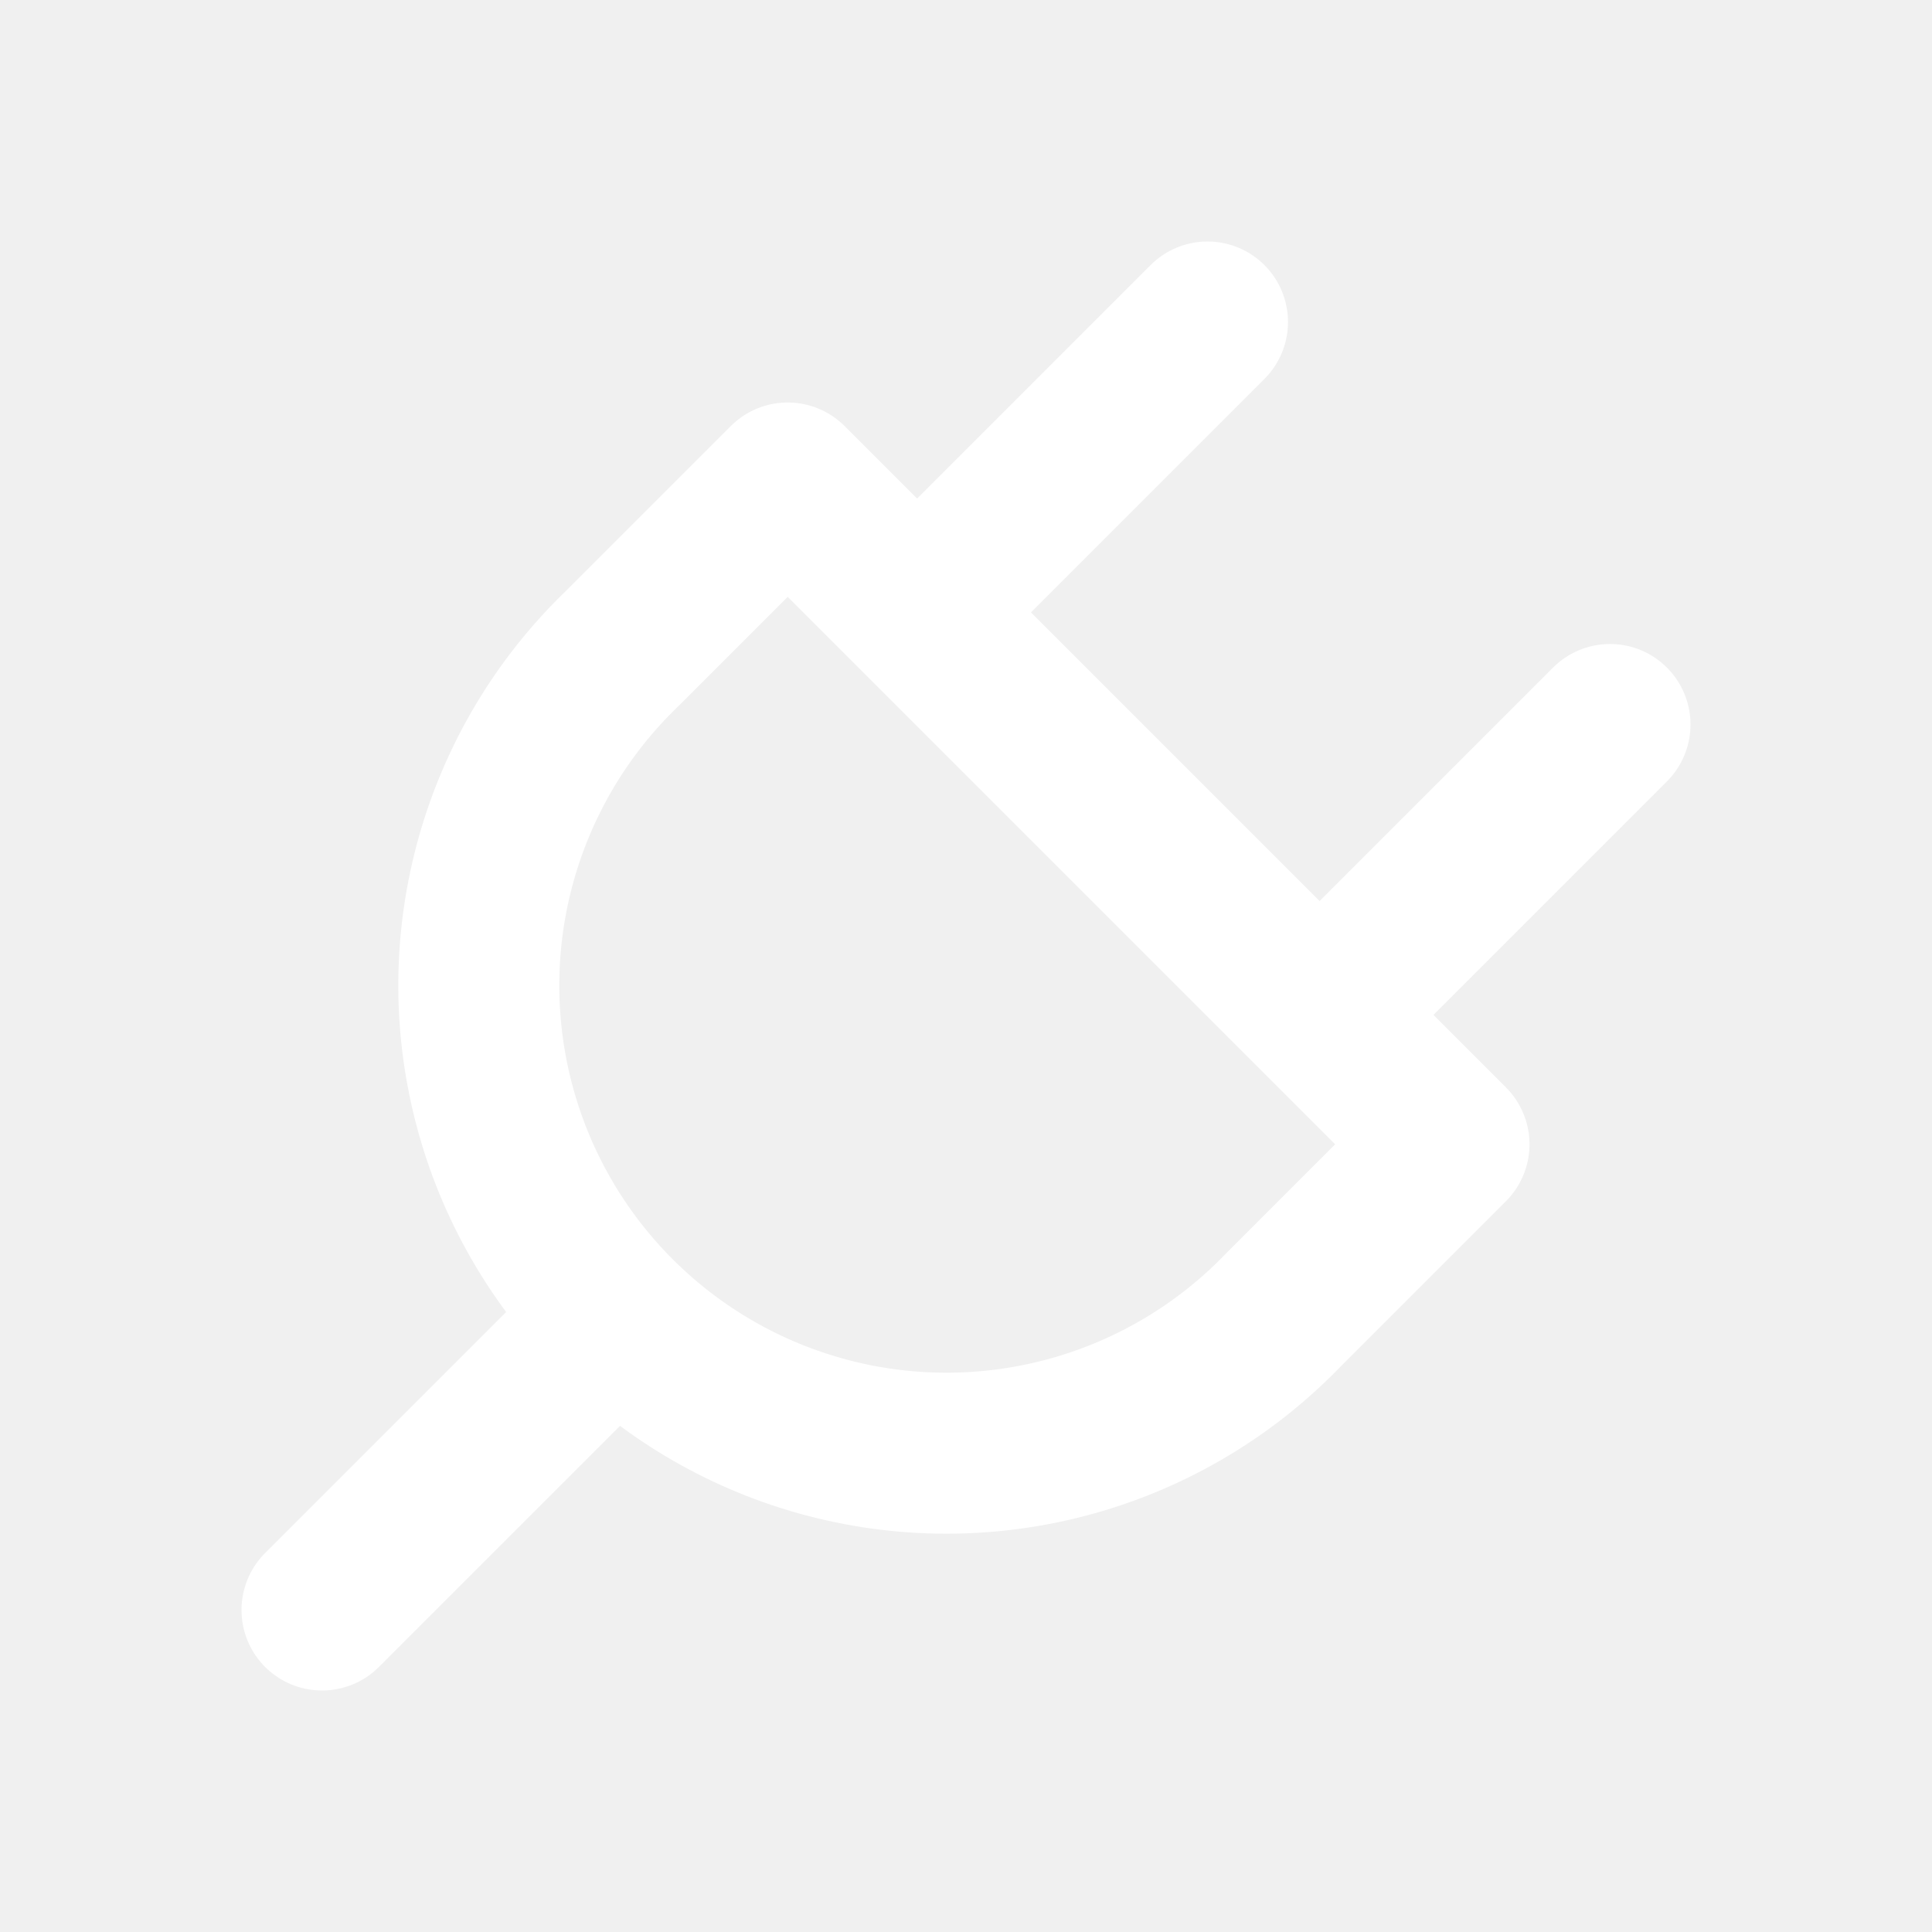
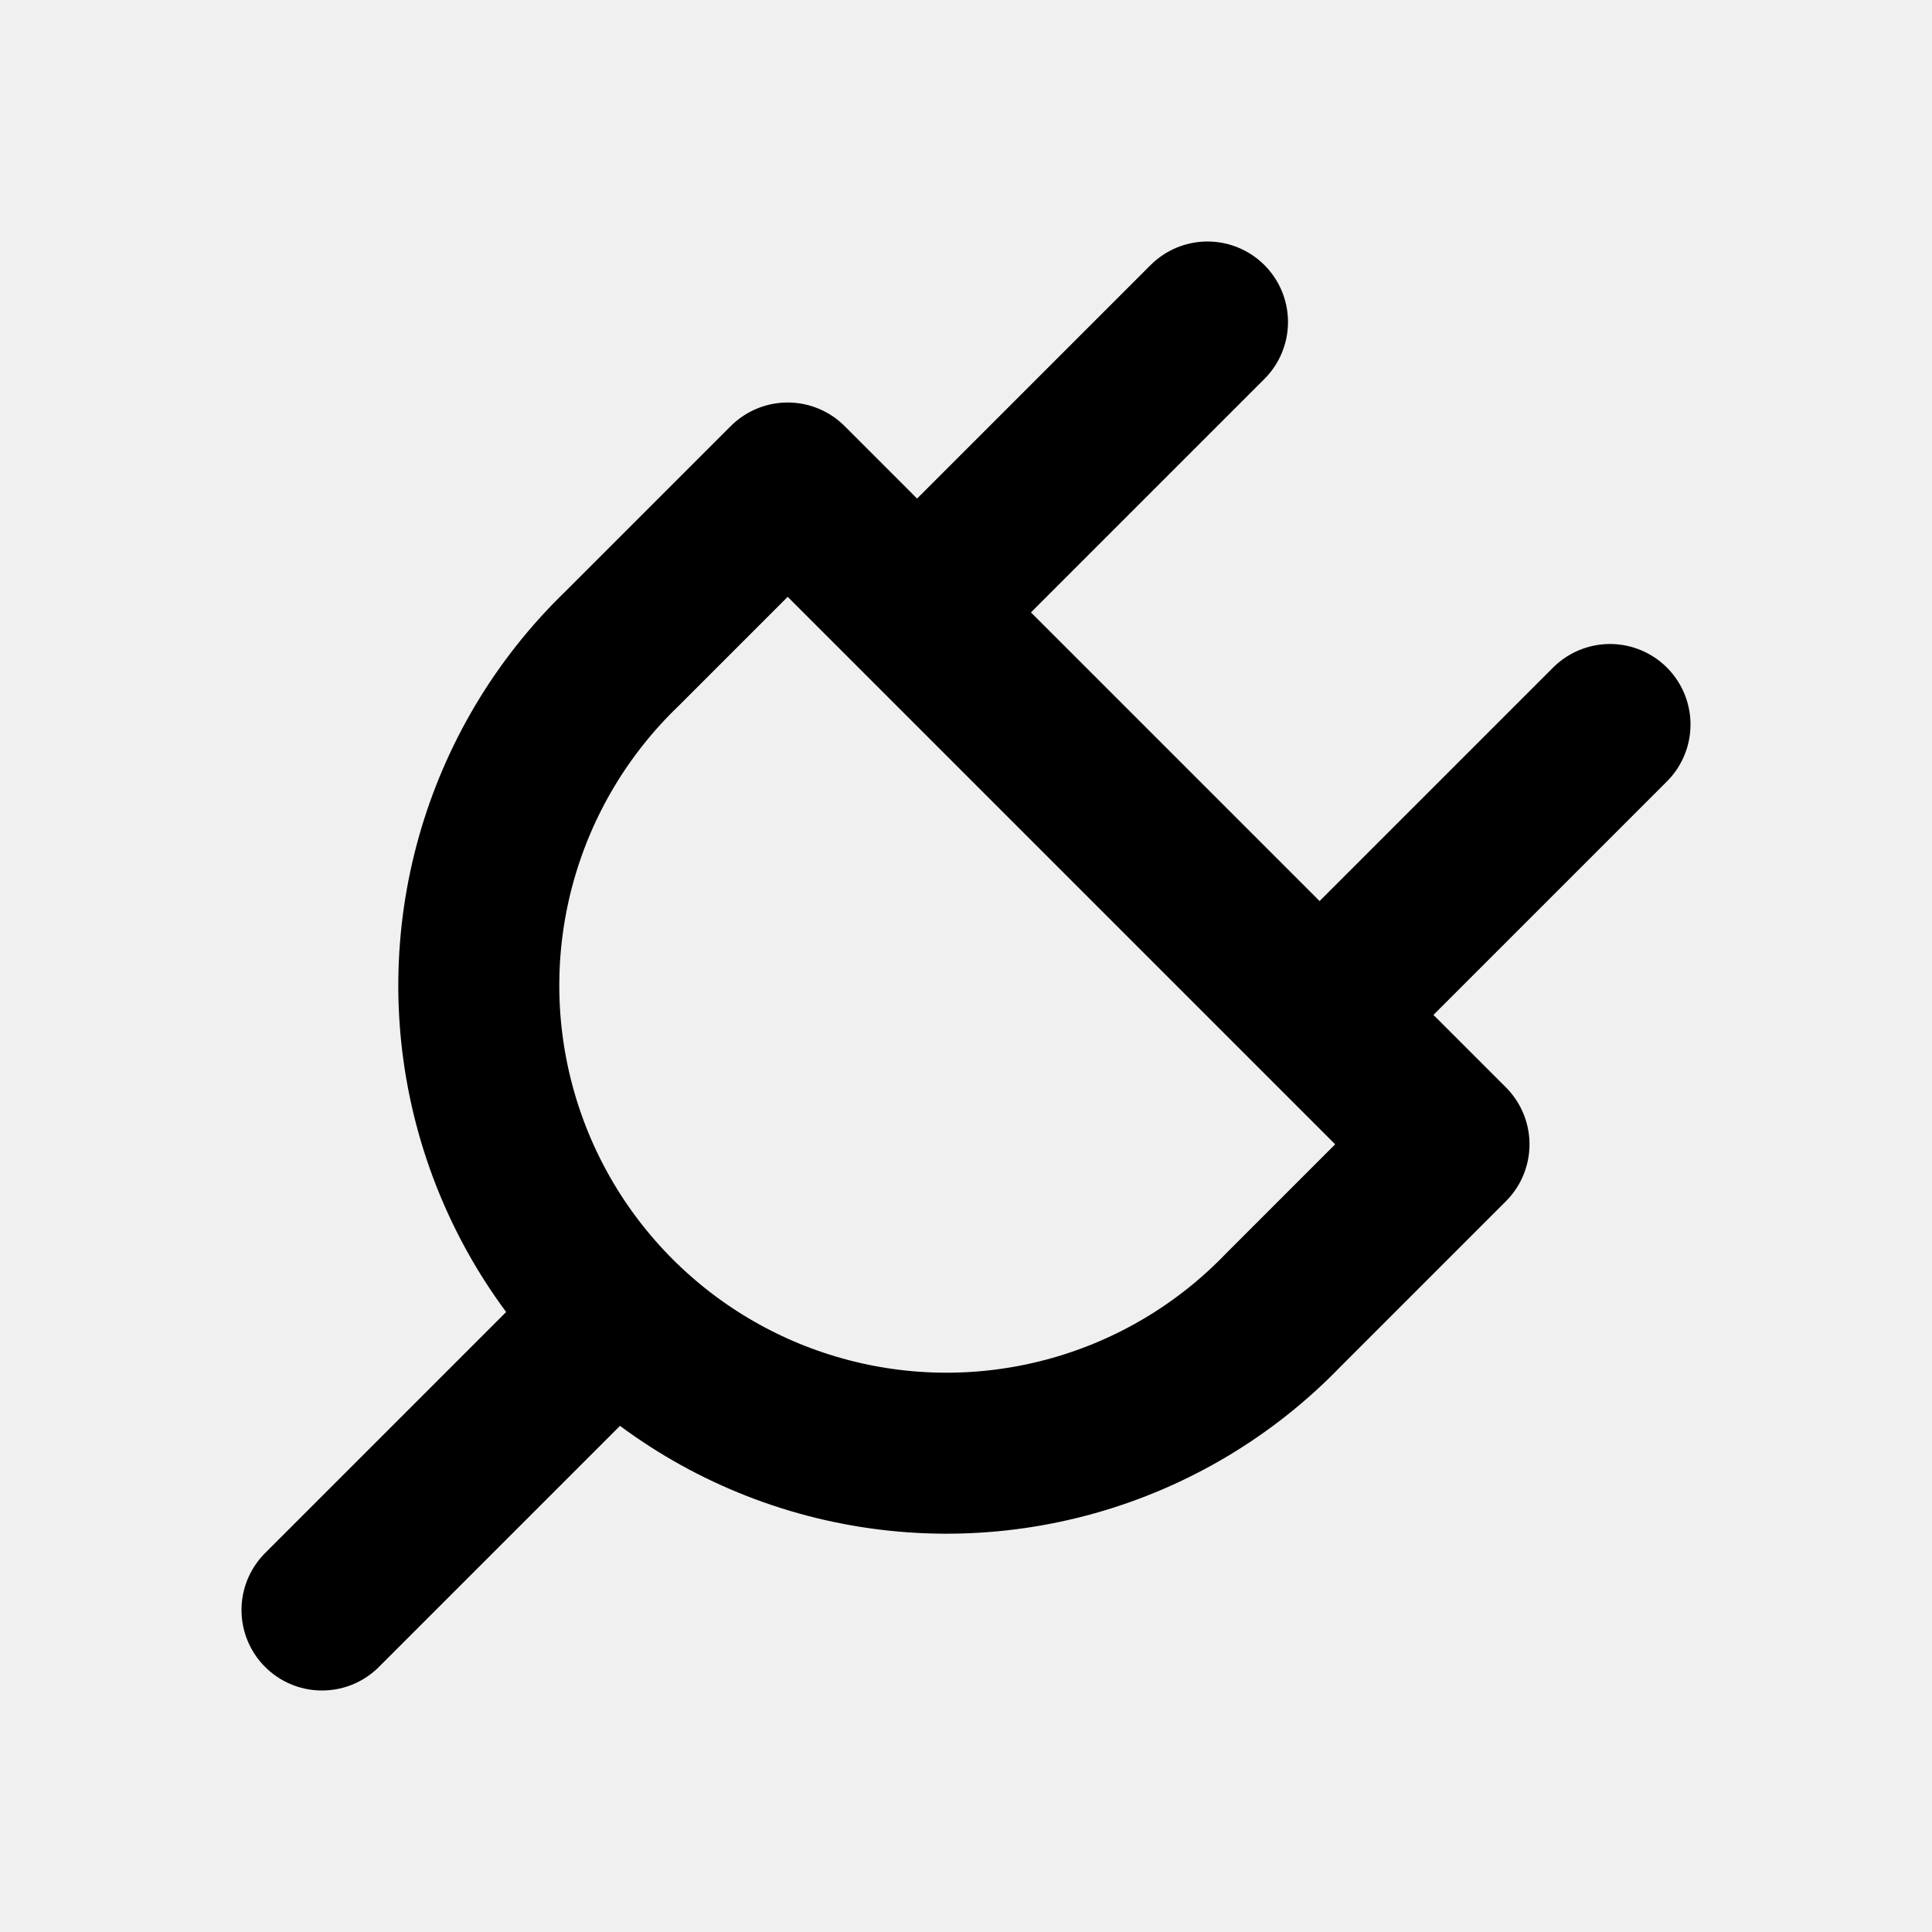
- <svg xmlns="http://www.w3.org/2000/svg" width="24" height="24" viewBox="0 0 24 24" fill="none" stroke="#ffffff" stroke-width="2" stroke-linecap="round" stroke-linejoin="round" class="icon icon-tabler icons-tabler-outline icon-tabler-plug">
+ <svg xmlns="http://www.w3.org/2000/svg" width="24" height="24" viewBox="0 0 24 24" fill="none" stroke="currentColor" stroke-width="2" stroke-linecap="round" stroke-linejoin="round" class="icon icon-tabler icons-tabler-outline icon-tabler-plug">
  <path stroke="none" d="M0 0h24v24H0z" fill="none" />
-   <path d="M9.785 6l8.215 8.215l-2.054 2.054a5.81 5.81 0 1 1 -8.215 -8.215l2.054 -2.054z" />
+   <path d="M9.785 6l8.215 8.215l-2.054 2.054a5.81 5.81 0 1 1 -8.215 -8.215l2.054 -2.054" />
  <path d="M4 20l3.5 -3.5" />
  <path d="M15 4l-3.5 3.5" />
  <path d="M20 9l-3.5 3.5" />
</svg>
